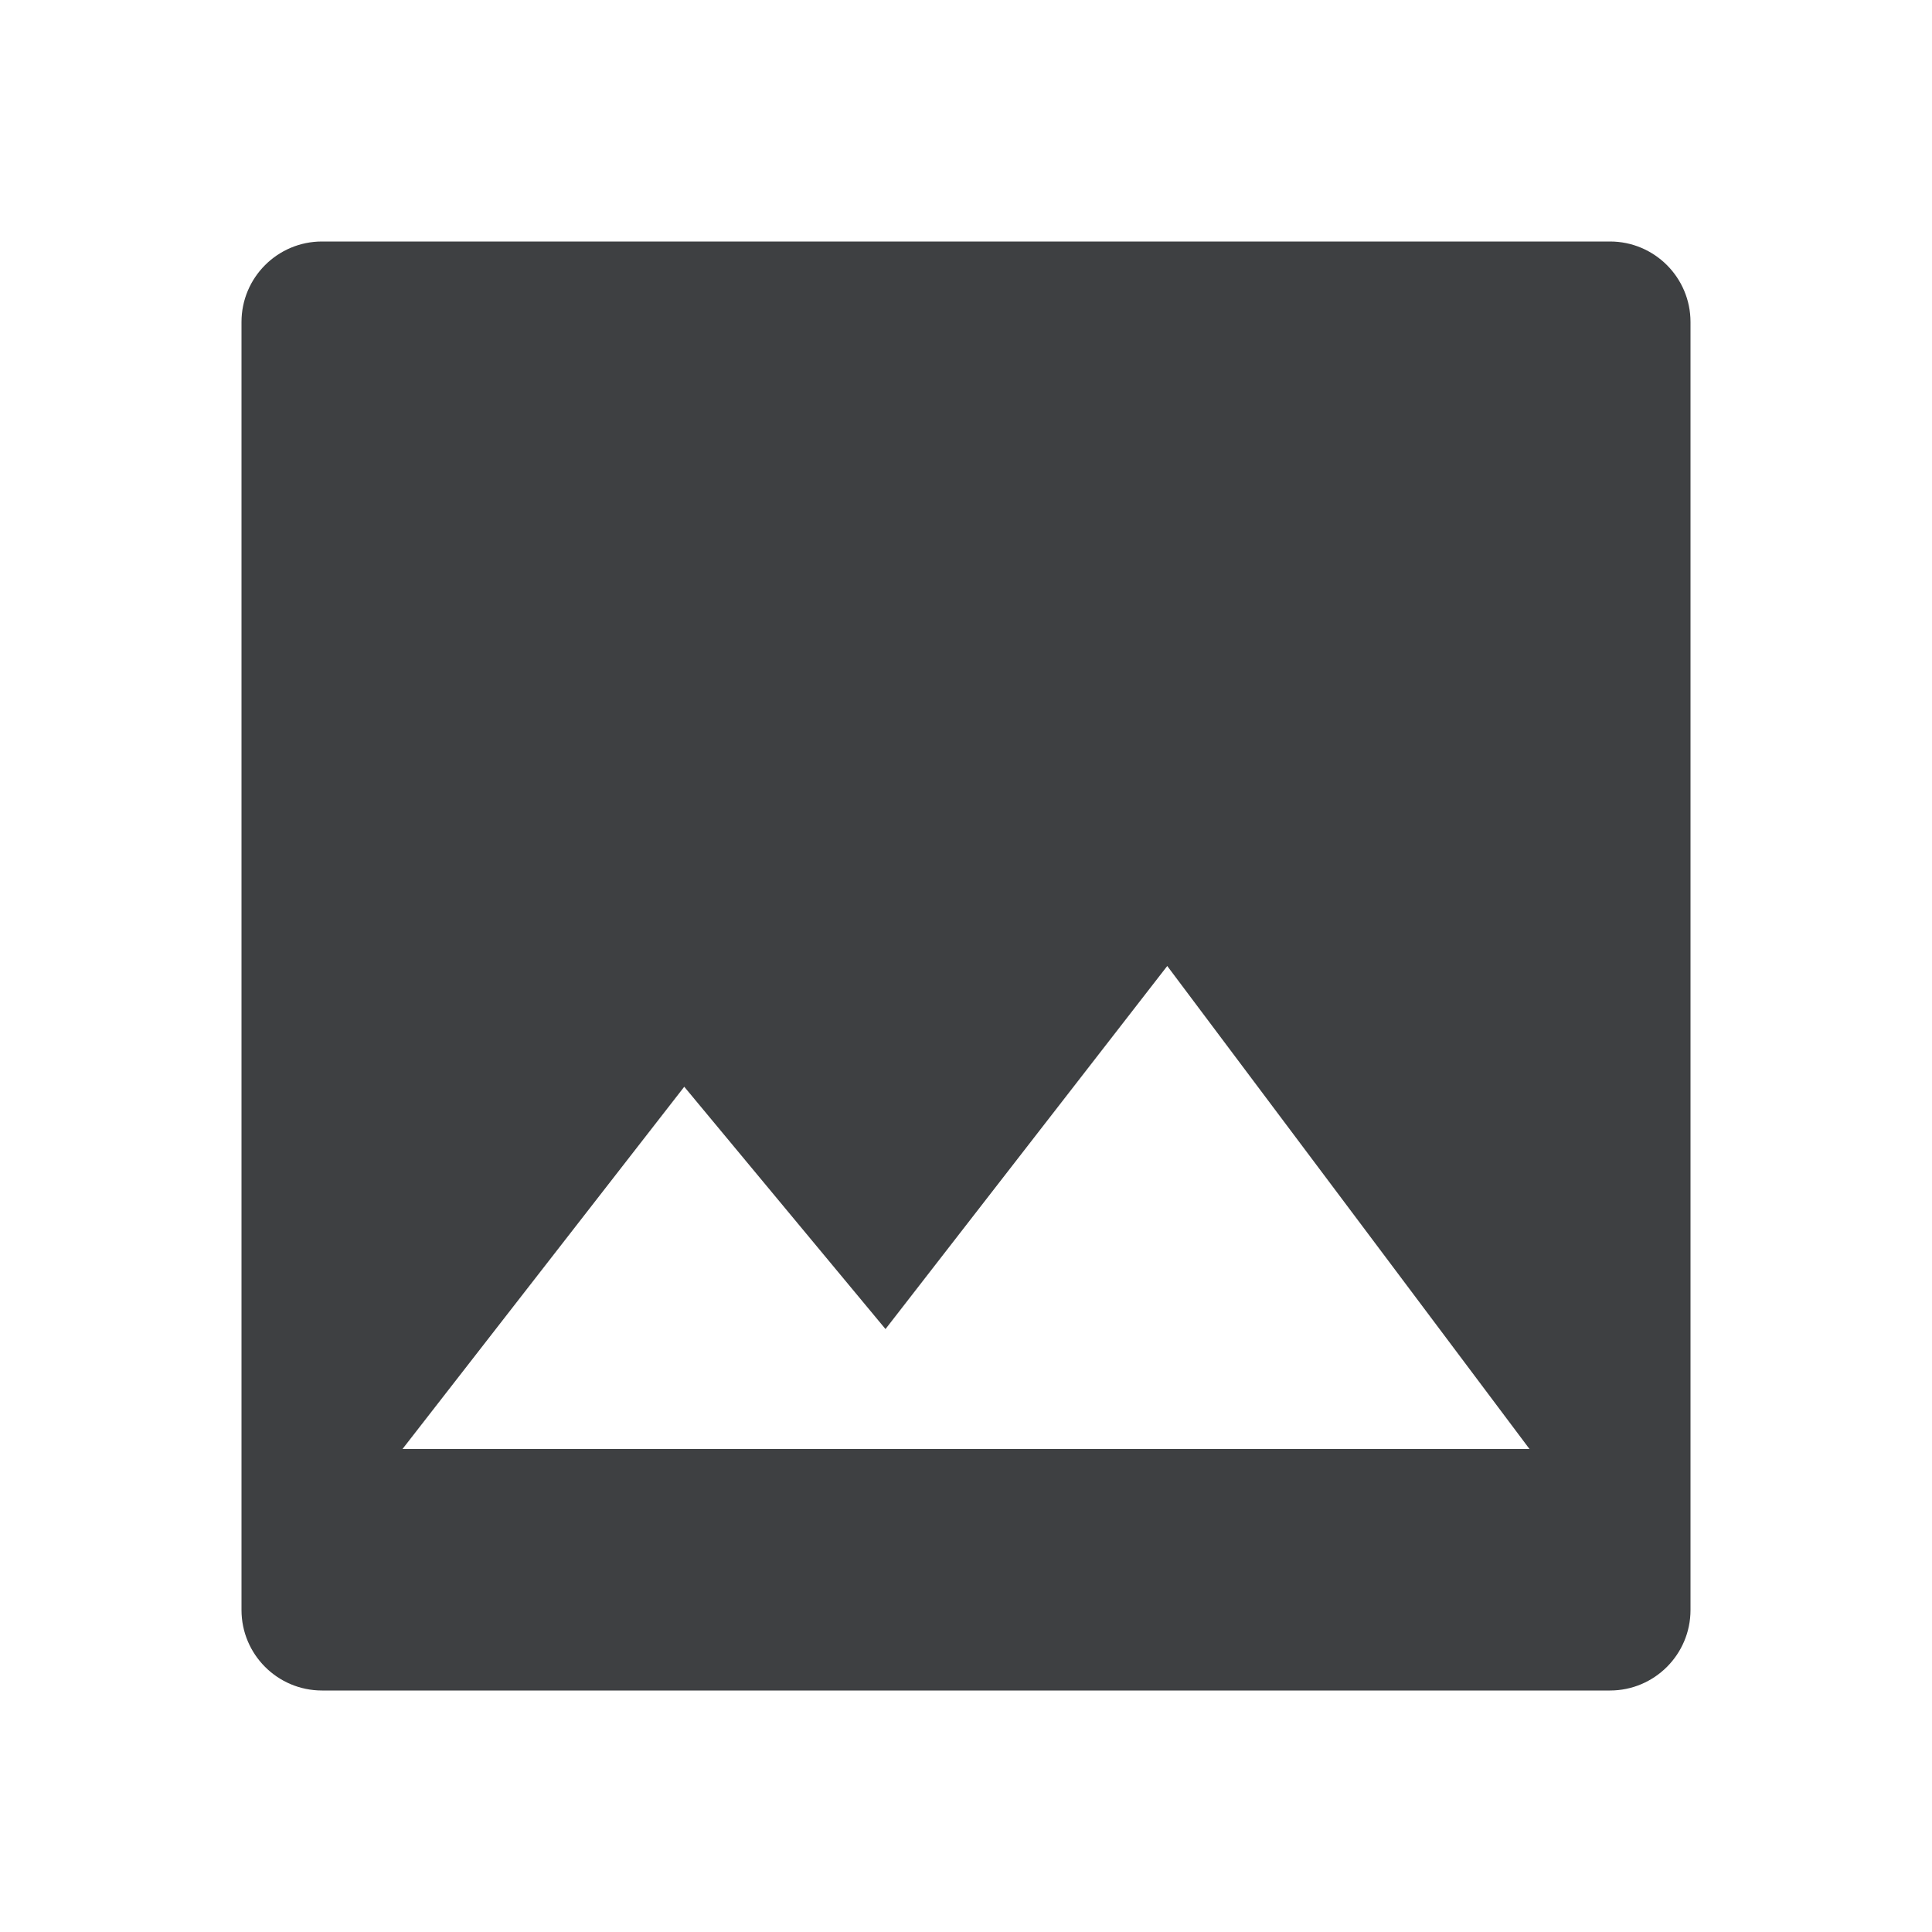
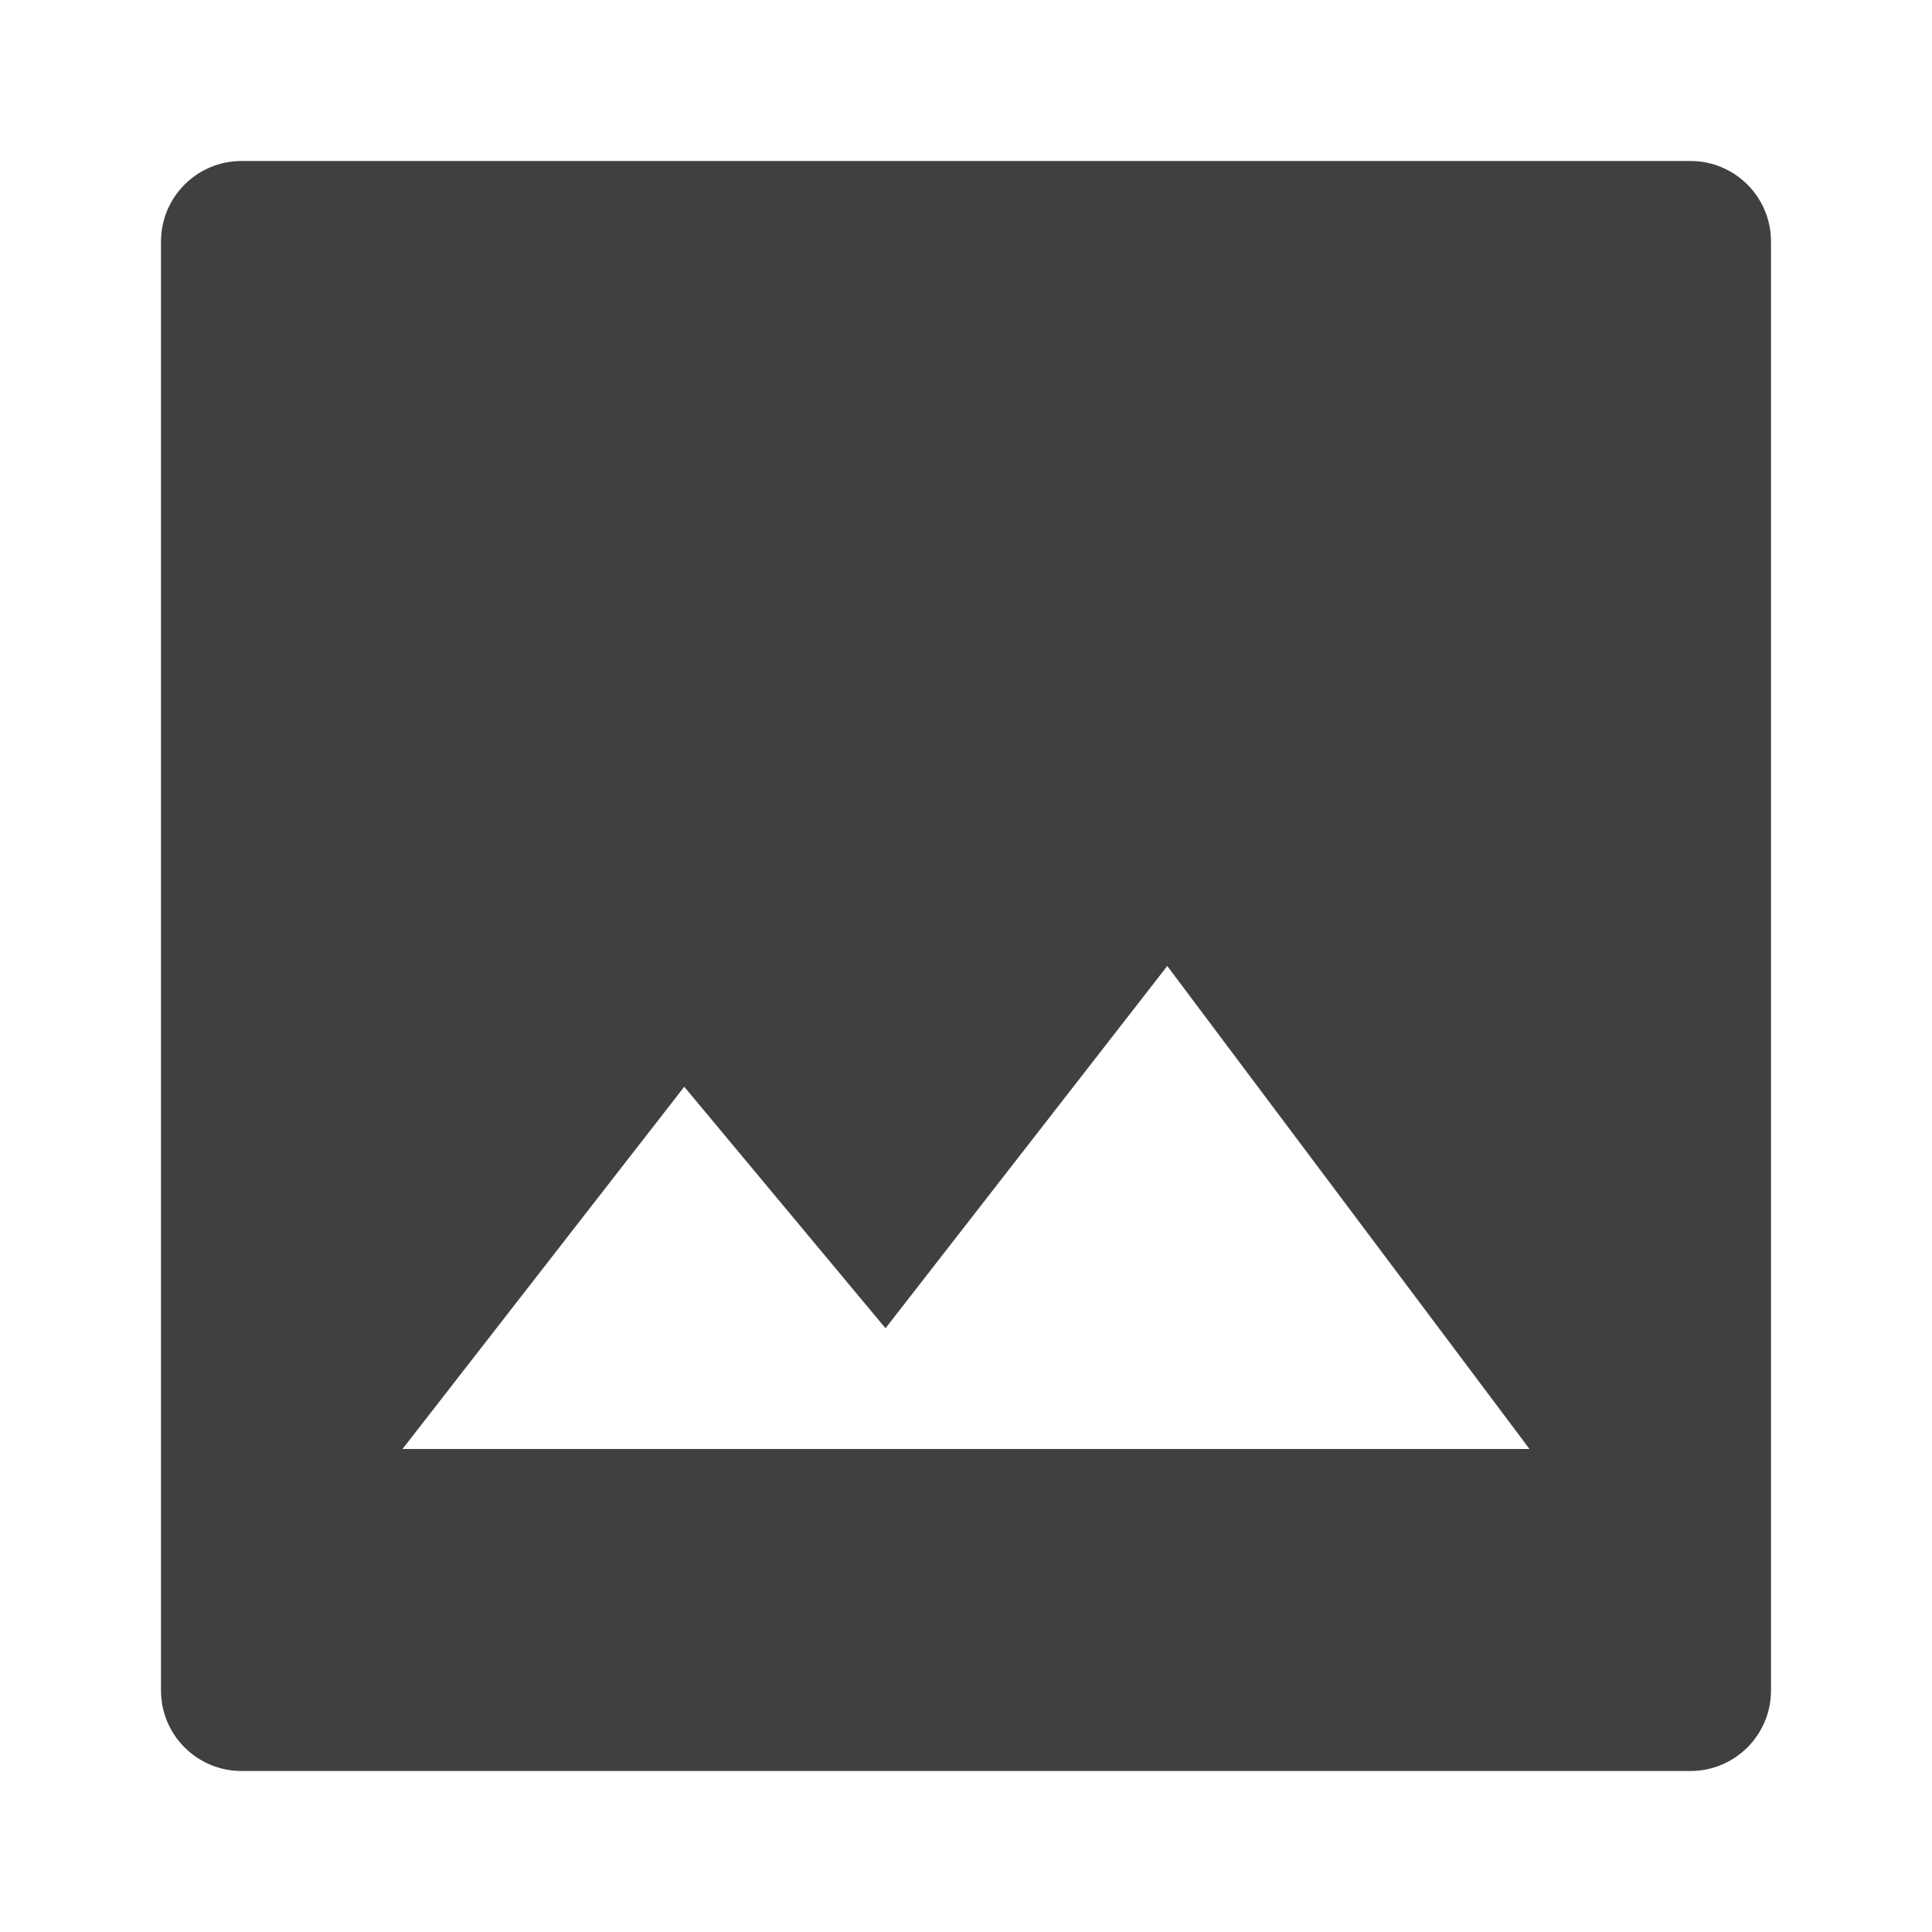
<svg xmlns="http://www.w3.org/2000/svg" width="24" height="24" viewBox="0 0 24 24" fill="none">
-   <path fill-rule="evenodd" clip-rule="evenodd" d="M4 3H20C20.552 3 21 3.448 21 4V20C21 20.552 20.552 21 20 21H4C3.448 21 3 20.552 3 20V4C3 3.448 3.448 3 4 3ZM8.5 13.5L11 16.51L14.5 12L19 18H5L8.5 13.5Z" fill="#3E4042" />
+   <path fill-rule="evenodd" clip-rule="evenodd" d="M3 2H21C21.552 2 22 2.448 22 3V21C22 21.552 21.552 22 21 22H3C2.448 22 2 21.552 2 21V3C2 2.448 2.448 2 3 2ZM8.5 13.5L11 16.5L14.5 12L19 18H5L8.5 13.5Z" fill="#3E4042" />
</svg>
